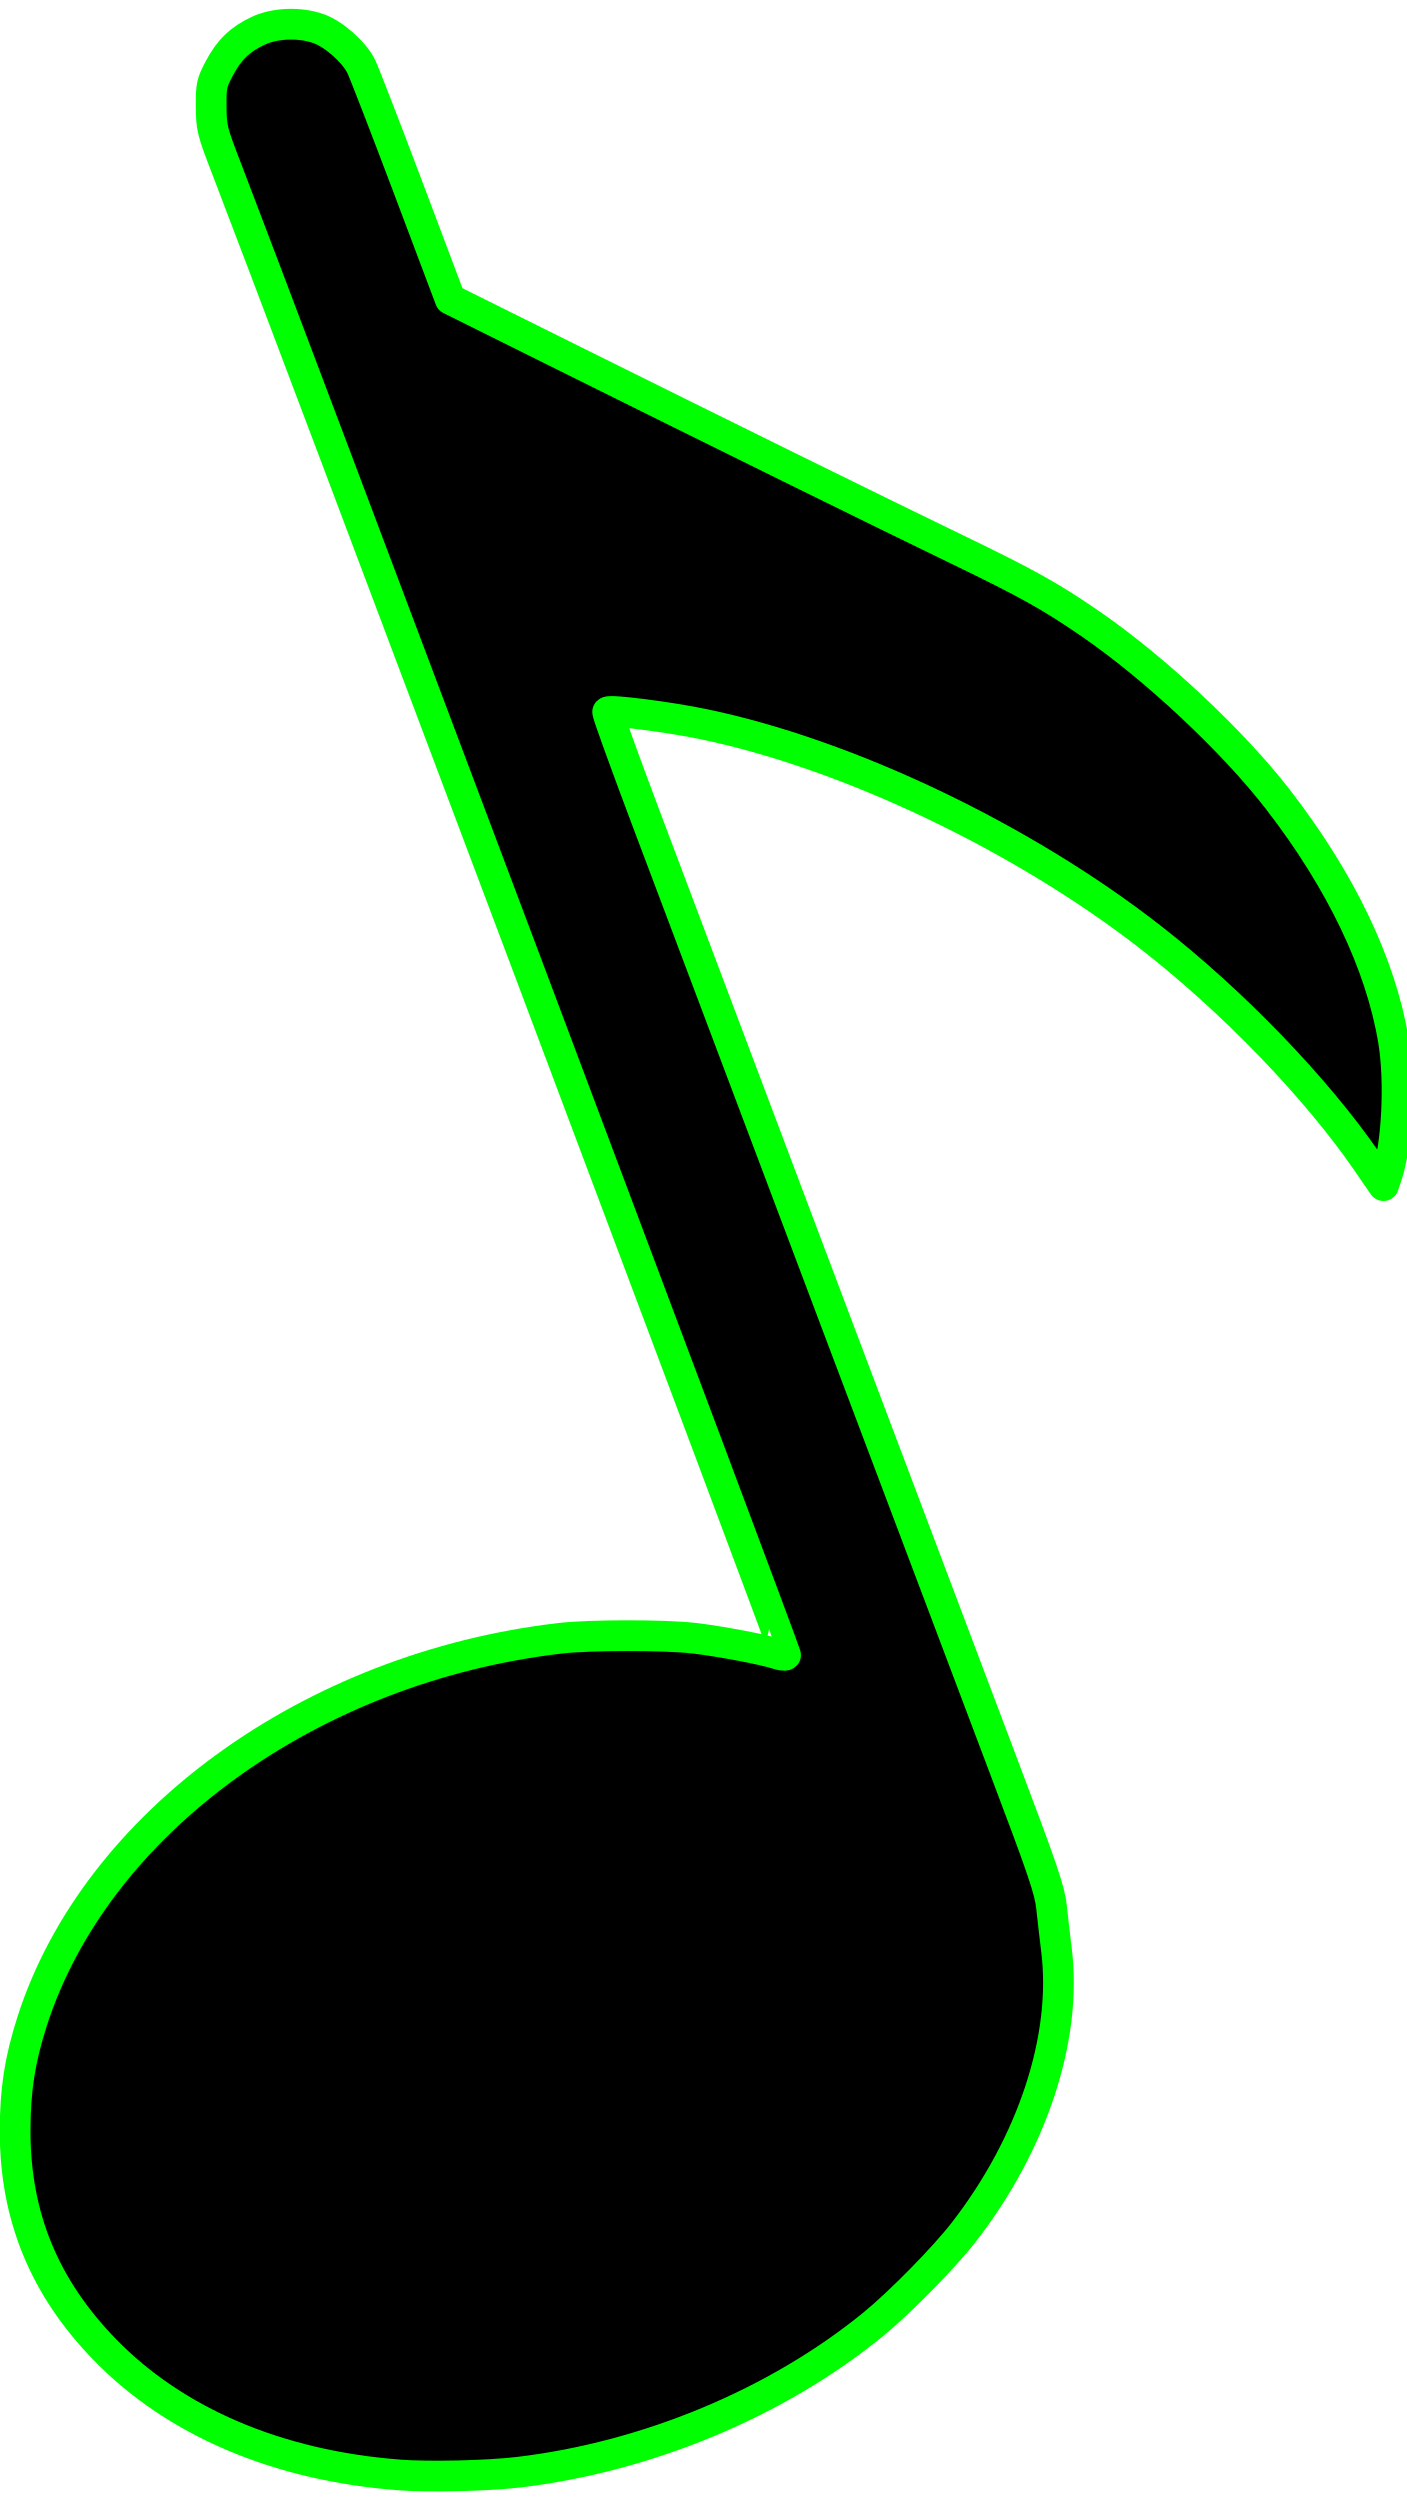
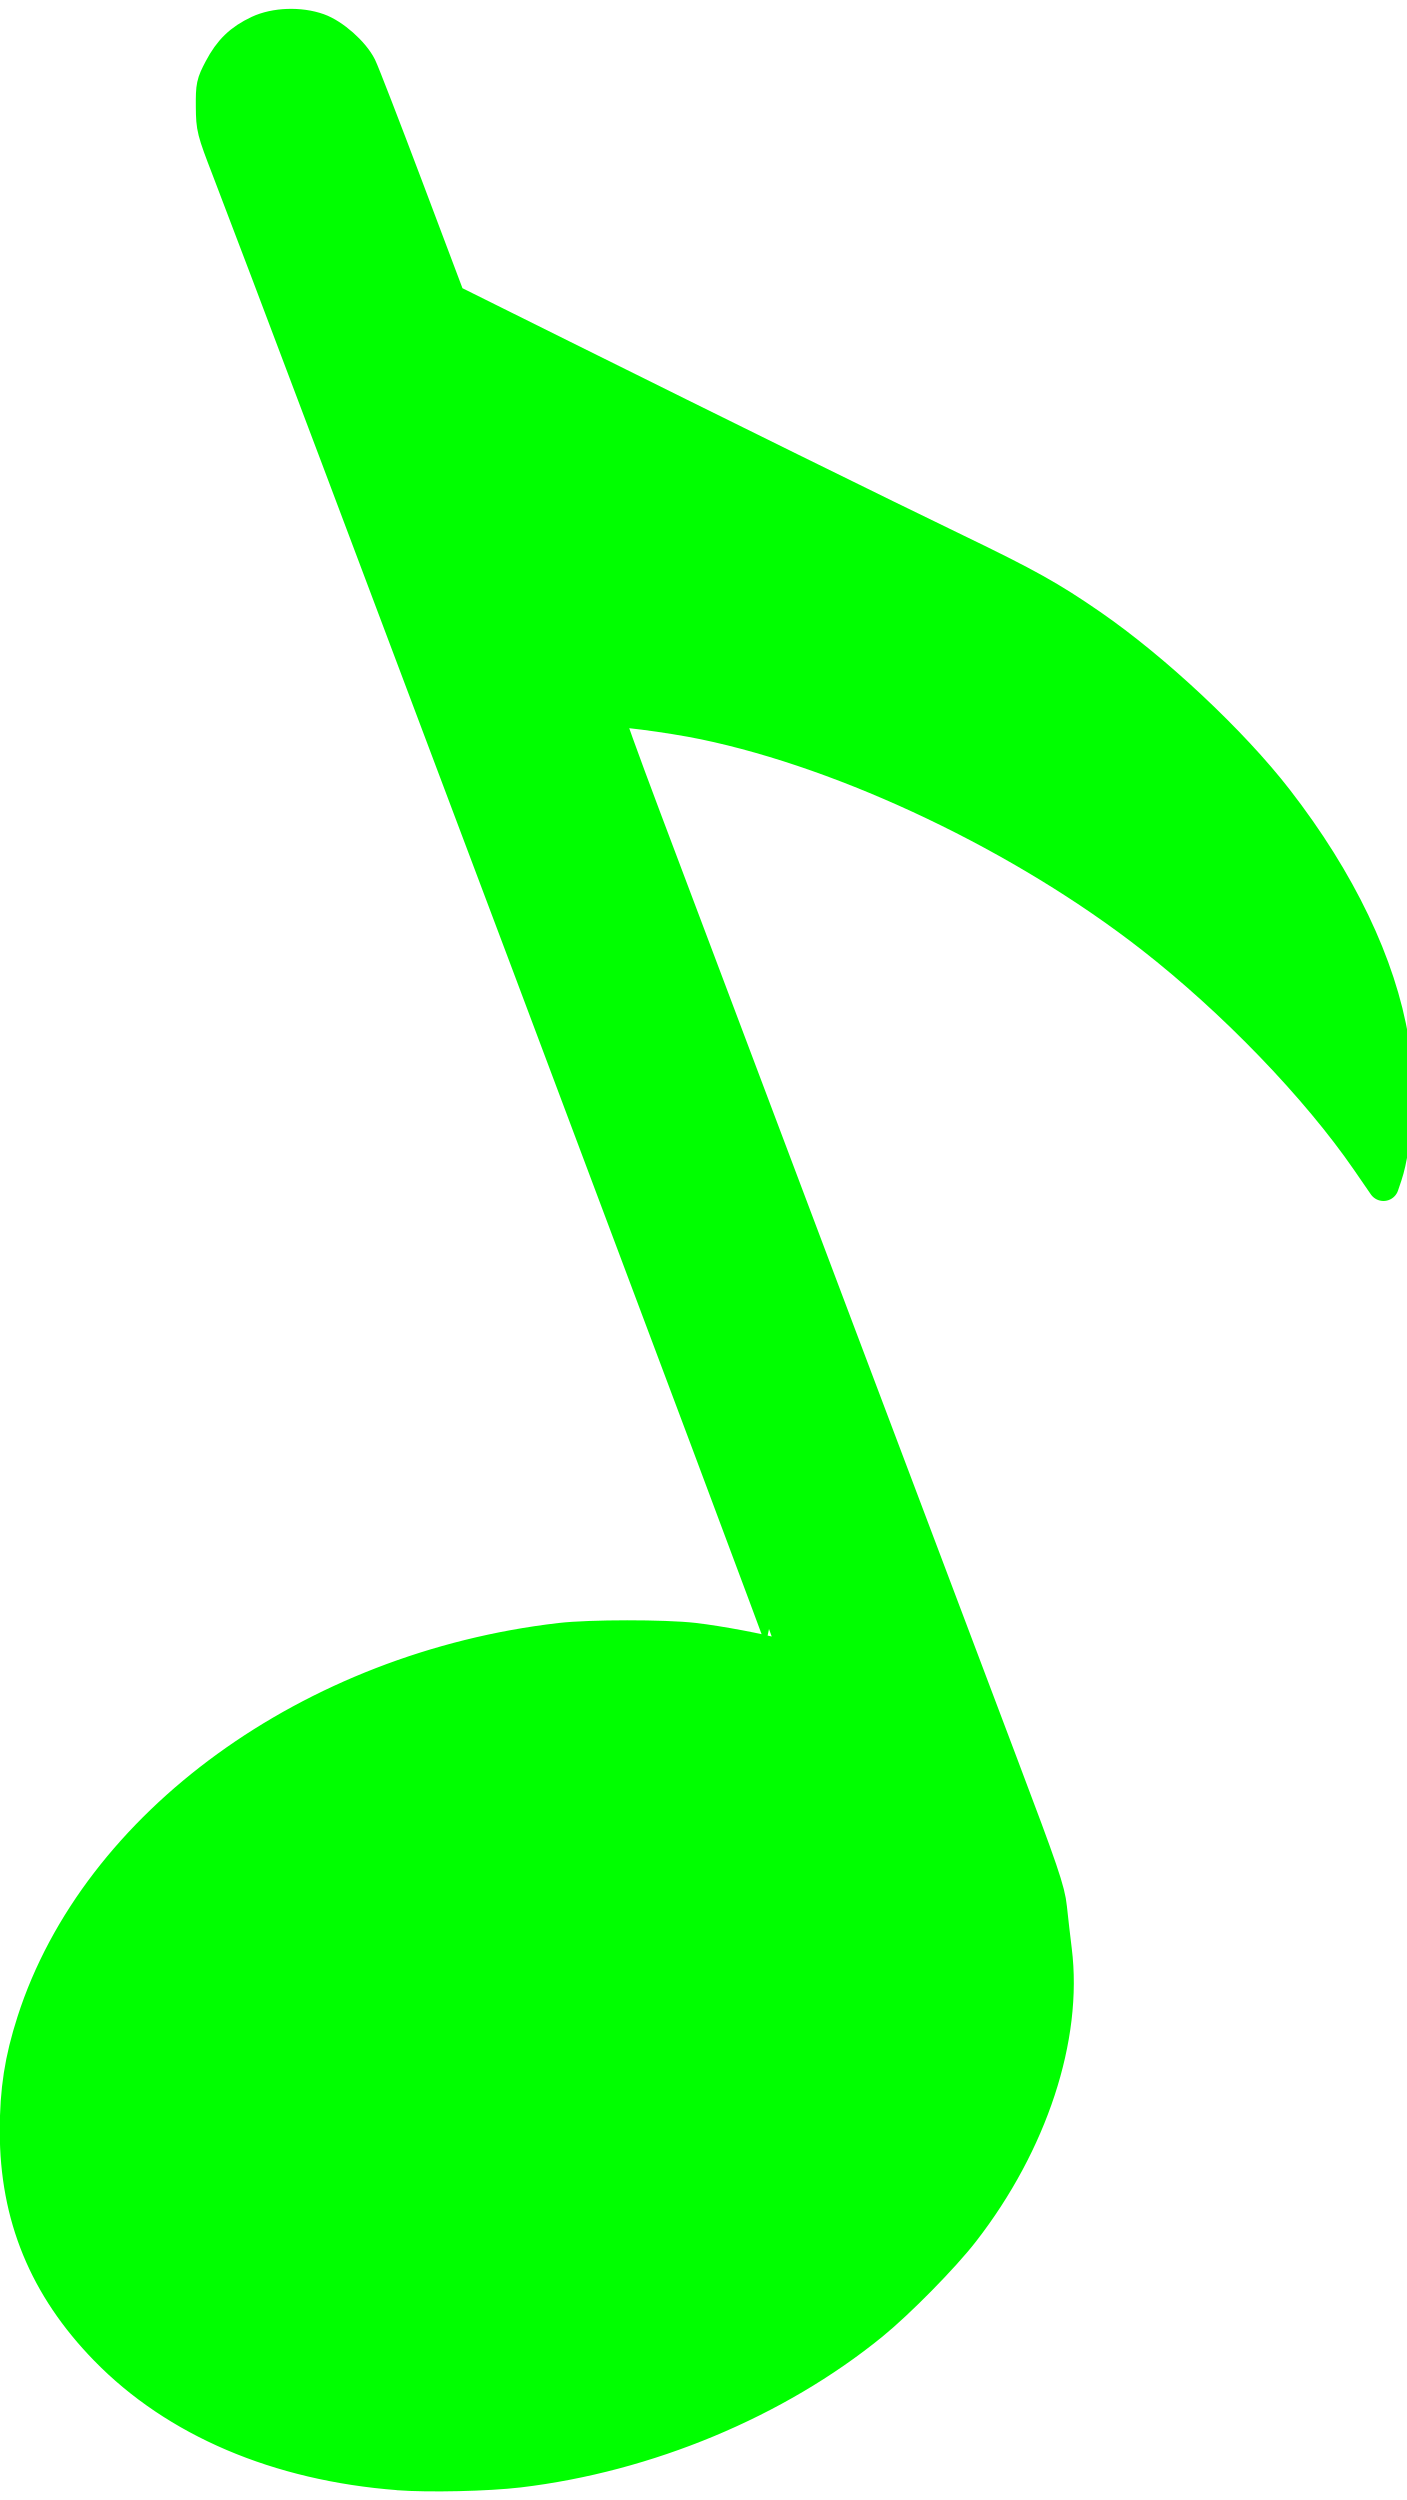
<svg xmlns="http://www.w3.org/2000/svg" width="45mm" height="80mm" version="1.1" viewBox="0 0 45 80">
-   <path d="m12.747 79.195c-3.861-0.296-7.144-1.695-9.388-4.002-1.942-1.996-2.875-4.267-2.875-6.996 0-1.317 0.151-2.29 0.545-3.516 2.037-6.343 8.911-11.329 16.896-12.256 0.955-0.111 3.333-0.112 4.282-0.003 0.803 0.093 2.219 0.359 2.633 0.496 0.142 0.047 0.276 0.067 0.298 0.044 0.032-0.033-16.19-43.175-17.863-47.504-0.492-1.274-0.511-1.349-0.517-2.044-0.005-0.674 0.012-0.754 0.26-1.225 0.312-0.593 0.658-0.928 1.243-1.203 0.537-0.253 1.335-0.282 1.935-0.069 0.487 0.173 1.131 0.743 1.362 1.206 0.09 0.181 0.768 1.933 1.507 3.892l1.342 3.562 3.609 1.794c5.003 2.487 10.244 5.069 12.601 6.207 2.261 1.092 3.009 1.509 4.303 2.402 2.054 1.416 4.531 3.738 5.969 5.596 2.013 2.599 3.297 5.279 3.702 7.725 0.217 1.312 0.117 3.345-0.215 4.328l-0.105 0.311-0.536-0.779c-1.616-2.347-4.279-5.109-6.895-7.151-4.097-3.198-9.693-5.871-14.309-6.833-1.111-0.232-3.009-0.475-3.086-0.395-0.021 0.022 0.524 1.534 1.212 3.361 3.019 8.019 9.569 25.382 11.411 30.251 1.319 3.486 1.525 4.091 1.583 4.649 0.037 0.353 0.108 0.966 0.157 1.363 0.348 2.792-0.767 6.186-2.962 9.017-0.636 0.821-2.061 2.269-2.917 2.967-3.074 2.505-7.215 4.231-11.328 4.72-0.992 0.118-2.887 0.161-3.854 0.087z" stroke="#0f0" stroke-linejoin="round" stroke-width=".983" style="paint-order:markers fill stroke" />
+   <path d="m12.747 79.195c-3.861-0.296-7.144-1.695-9.388-4.002-1.942-1.996-2.875-4.267-2.875-6.996 0-1.317 0.151-2.29 0.545-3.516 2.037-6.343 8.911-11.329 16.896-12.256 0.955-0.111 3.333-0.112 4.282-0.003 0.803 0.093 2.219 0.359 2.633 0.496 0.142 0.047 0.276 0.067 0.298 0.044 0.032-0.033-16.19-43.175-17.863-47.504-0.492-1.274-0.511-1.349-0.517-2.044-0.005-0.674 0.012-0.754 0.26-1.225 0.312-0.593 0.658-0.928 1.243-1.203 0.537-0.253 1.335-0.282 1.935-0.069 0.487 0.173 1.131 0.743 1.362 1.206 0.09 0.181 0.768 1.933 1.507 3.892l1.342 3.562 3.609 1.794c5.003 2.487 10.244 5.069 12.601 6.207 2.261 1.092 3.009 1.509 4.303 2.402 2.054 1.416 4.531 3.738 5.969 5.596 2.013 2.599 3.297 5.279 3.702 7.725 0.217 1.312 0.117 3.345-0.215 4.328l-0.105 0.311-0.536-0.779c-1.616-2.347-4.279-5.109-6.895-7.151-4.097-3.198-9.693-5.871-14.309-6.833-1.111-0.232-3.009-0.475-3.086-0.395-0.021 0.022 0.524 1.534 1.212 3.361 3.019 8.019 9.569 25.382 11.411 30.251 1.319 3.486 1.525 4.091 1.583 4.649 0.037 0.353 0.108 0.966 0.157 1.363 0.348 2.792-0.767 6.186-2.962 9.017-0.636 0.821-2.061 2.269-2.917 2.967-3.074 2.505-7.215 4.231-11.328 4.72-0.992 0.118-2.887 0.161-3.854 0.087z" fill="#0f0" stroke="#0f0" stroke-linejoin="round" stroke-width=".983" style="paint-order:markers fill stroke" />
</svg>
